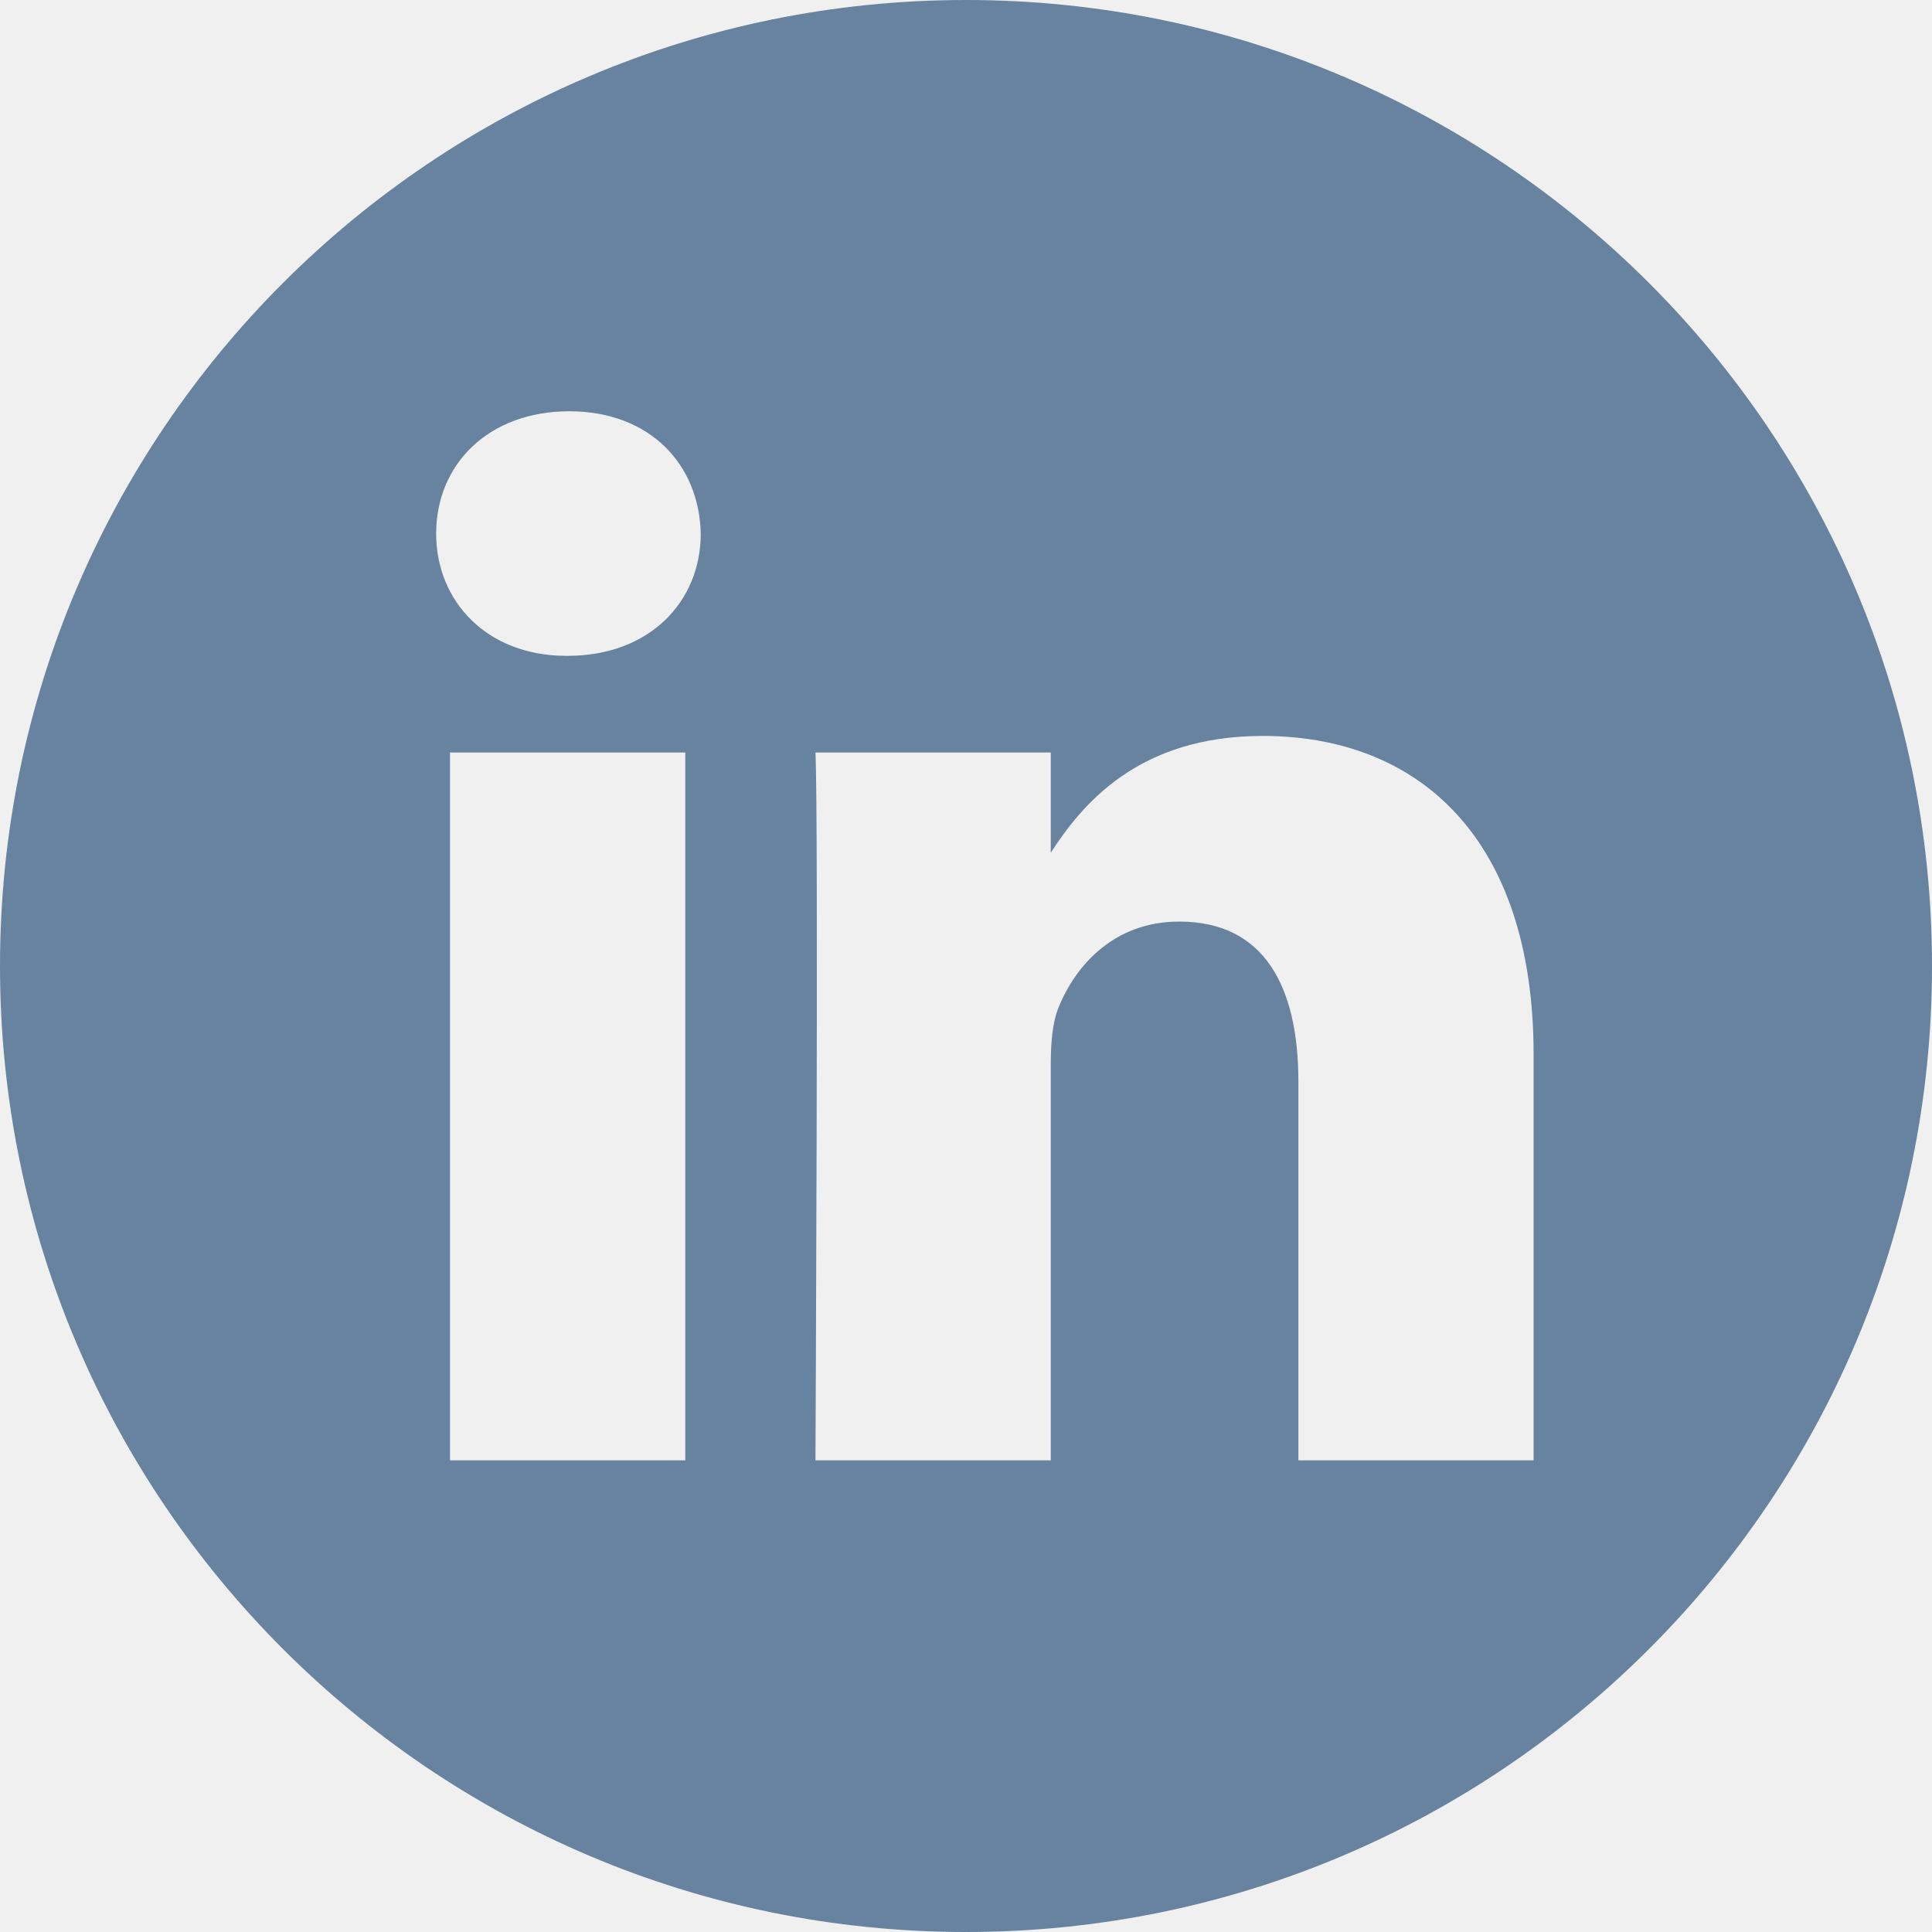
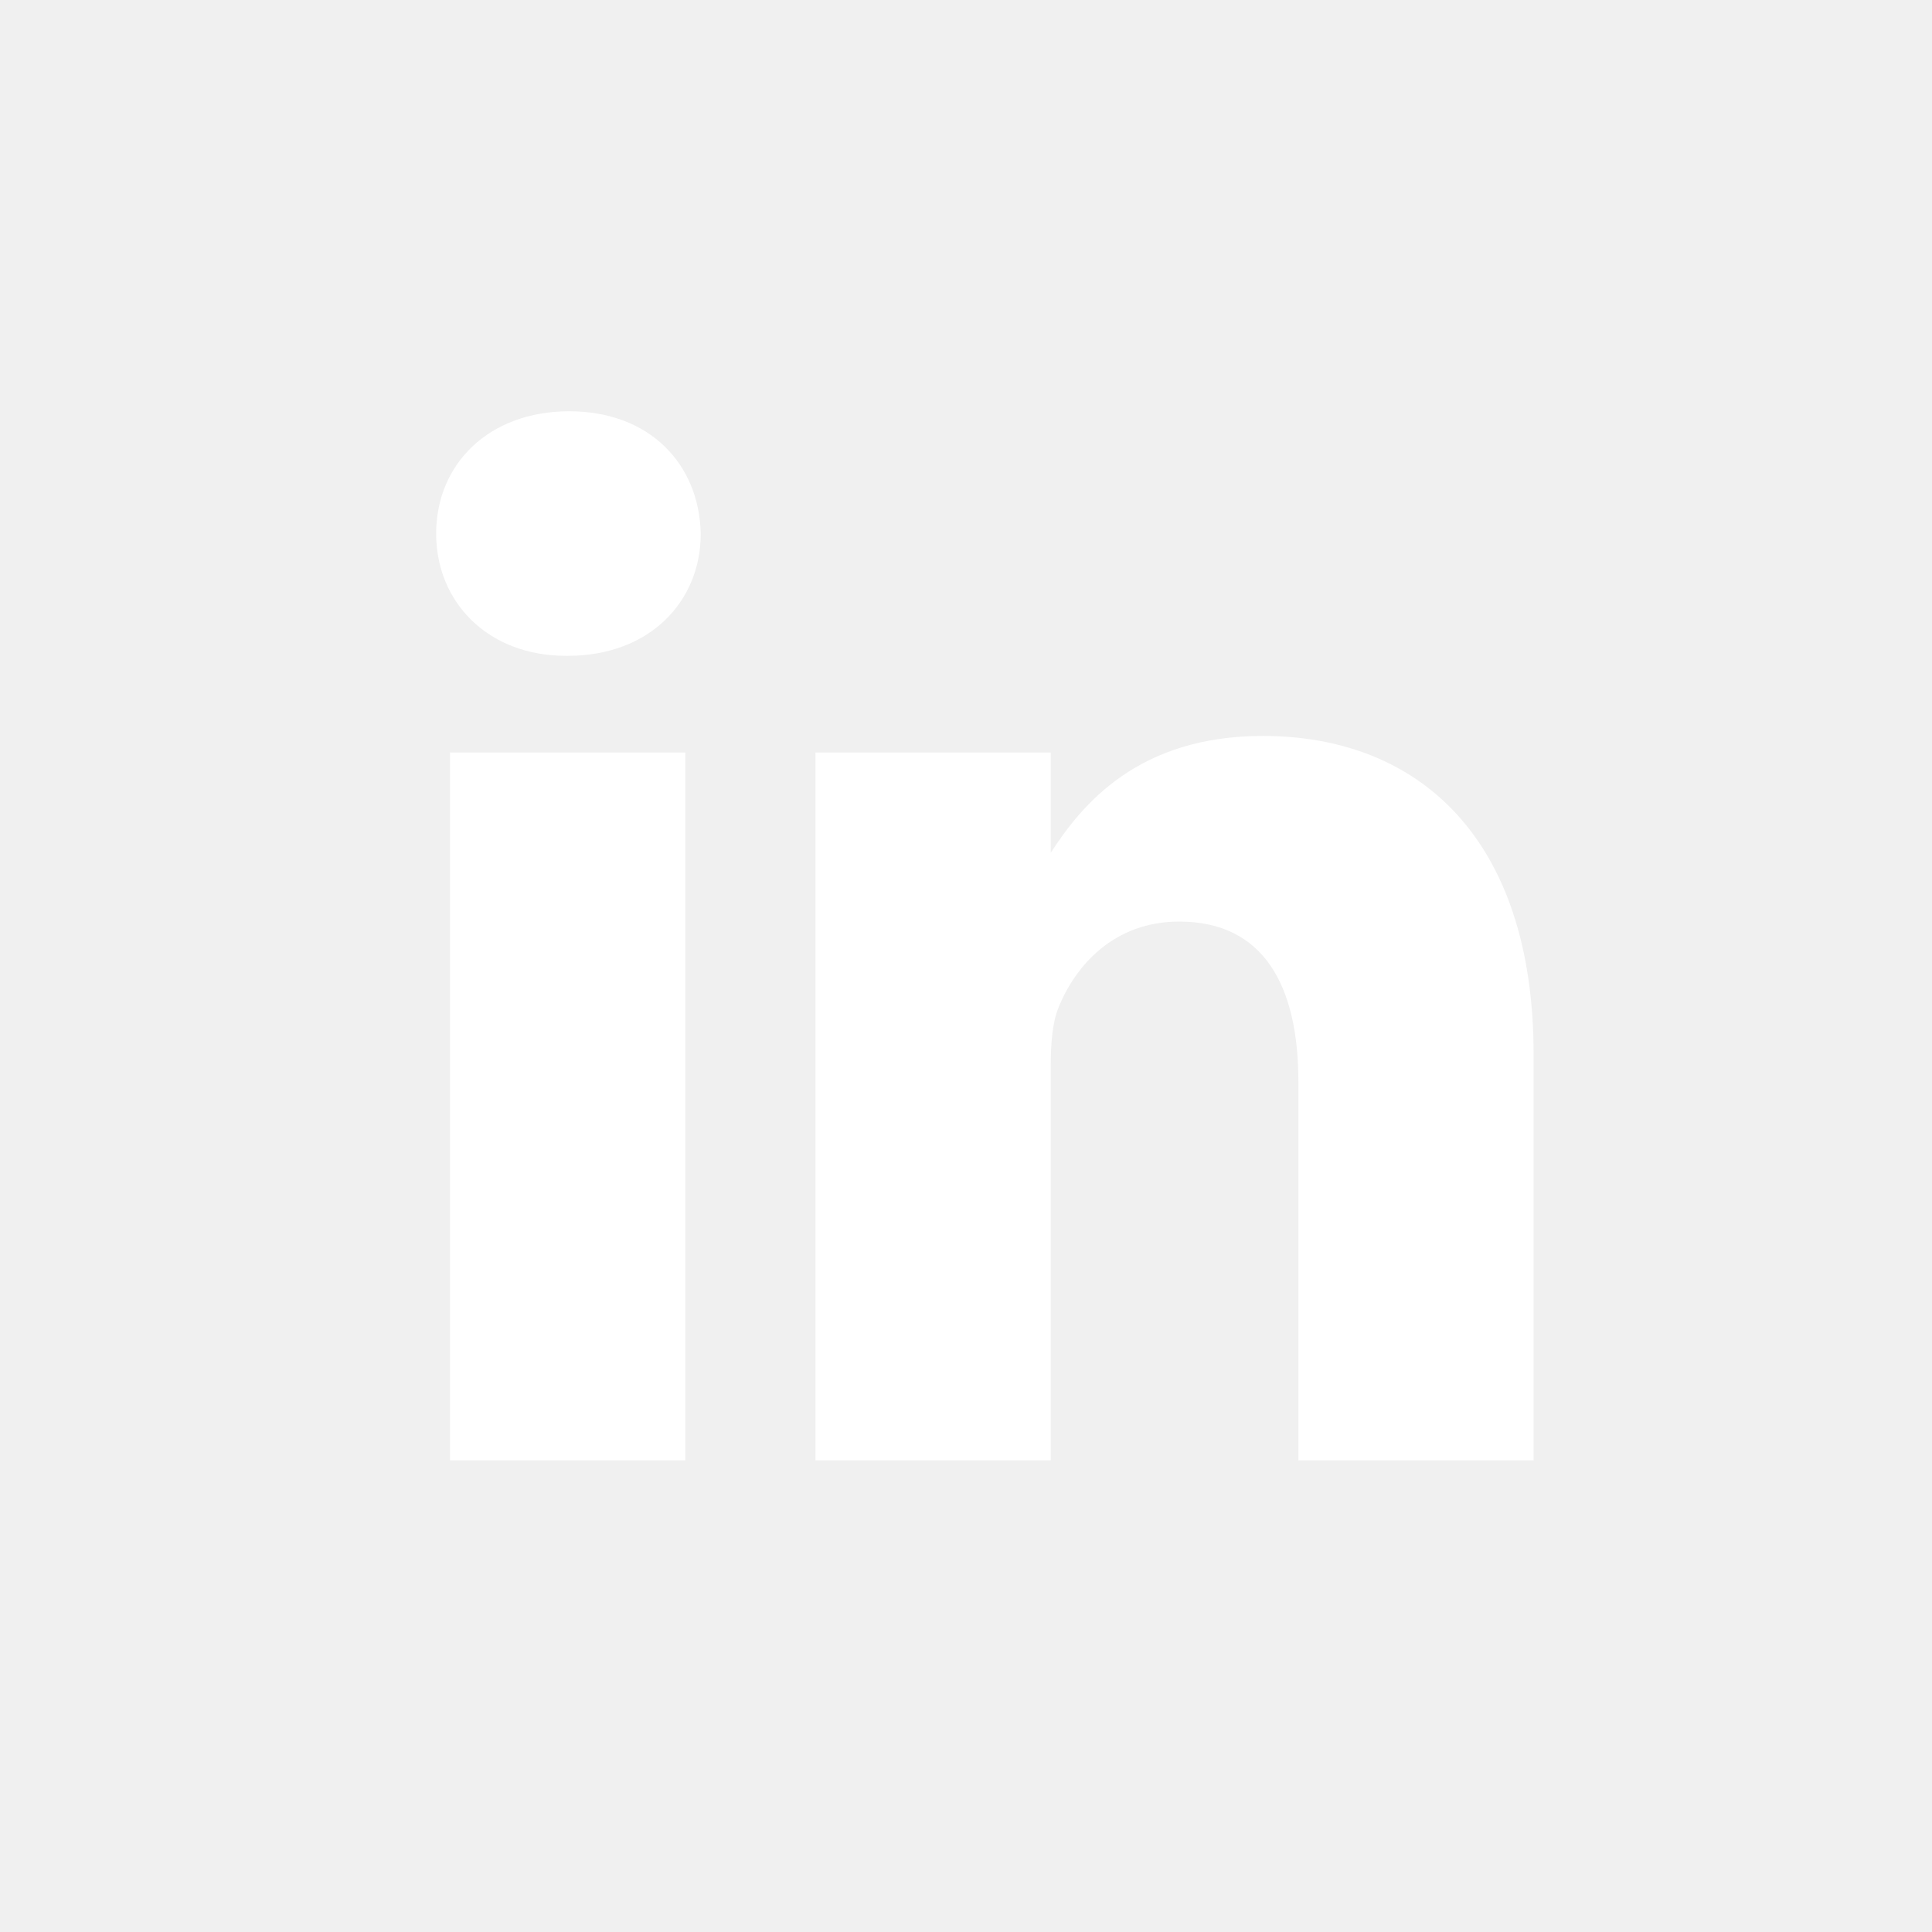
<svg xmlns="http://www.w3.org/2000/svg" width="24" height="24" viewBox="0 0 24 24" fill="none">
-   <g clip-path="url(#clip0_6868_391)">
-     <path d="M12 0C5.374 0 0 5.374 0 12C0 18.626 5.374 24 12 24C18.626 24 24 18.626 24 12C24 5.374 18.626 0 12 0ZM8.513 18.141H5.59V9.348H8.513V18.141ZM7.052 8.147H7.033C6.052 8.147 5.418 7.472 5.418 6.629C5.418 5.766 6.071 5.109 7.071 5.109C8.071 5.109 8.686 5.766 8.705 6.629C8.705 7.472 8.071 8.147 7.052 8.147ZM19.051 18.141H16.129V13.437C16.129 12.255 15.706 11.448 14.648 11.448C13.841 11.448 13.36 11.992 13.149 12.517C13.072 12.705 13.053 12.968 13.053 13.23V18.141H10.13C10.13 18.141 10.169 10.173 10.13 9.348H13.053V10.593C13.441 9.994 14.136 9.142 15.687 9.142C17.609 9.142 19.051 10.398 19.051 13.099V18.141Z" fill="#6783A0" />
-   </g>
-   <defs>
-     <clipPath id="clip0_6868_391">
-       <rect width="24" height="24" fill="white" />
-     </clipPath>
-   </defs>
+   <path d="M8.513 18.141H5.59V9.348H8.513V18.141Z" fill="#FFFFFF" />
+   <path d="M7.052 8.147H7.033C6.052 8.147 5.418 7.472 5.418 6.629C5.418 5.766 6.071 5.109 7.071 5.109C8.071 5.109 8.686 5.766 8.705 6.629C8.705 7.472 8.071 8.147 7.052 8.147Z" fill="#FFFFFF" />
+   <path d="M19.051 18.141H16.129V13.437C16.129 12.255 15.706 11.448 14.648 11.448C13.841 11.448 13.36 11.992 13.149 12.517C13.072 12.705 13.053 12.968 13.053 13.23V18.141H10.13V9.348H13.053V10.593C13.441 9.994 14.136 9.142 15.687 9.142C17.609 9.142 19.051 10.398 19.051 13.099V18.141Z" fill="#FFFFFF" />
</svg>
